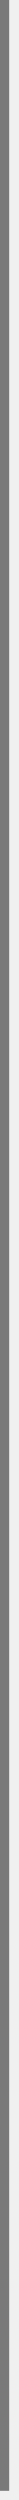
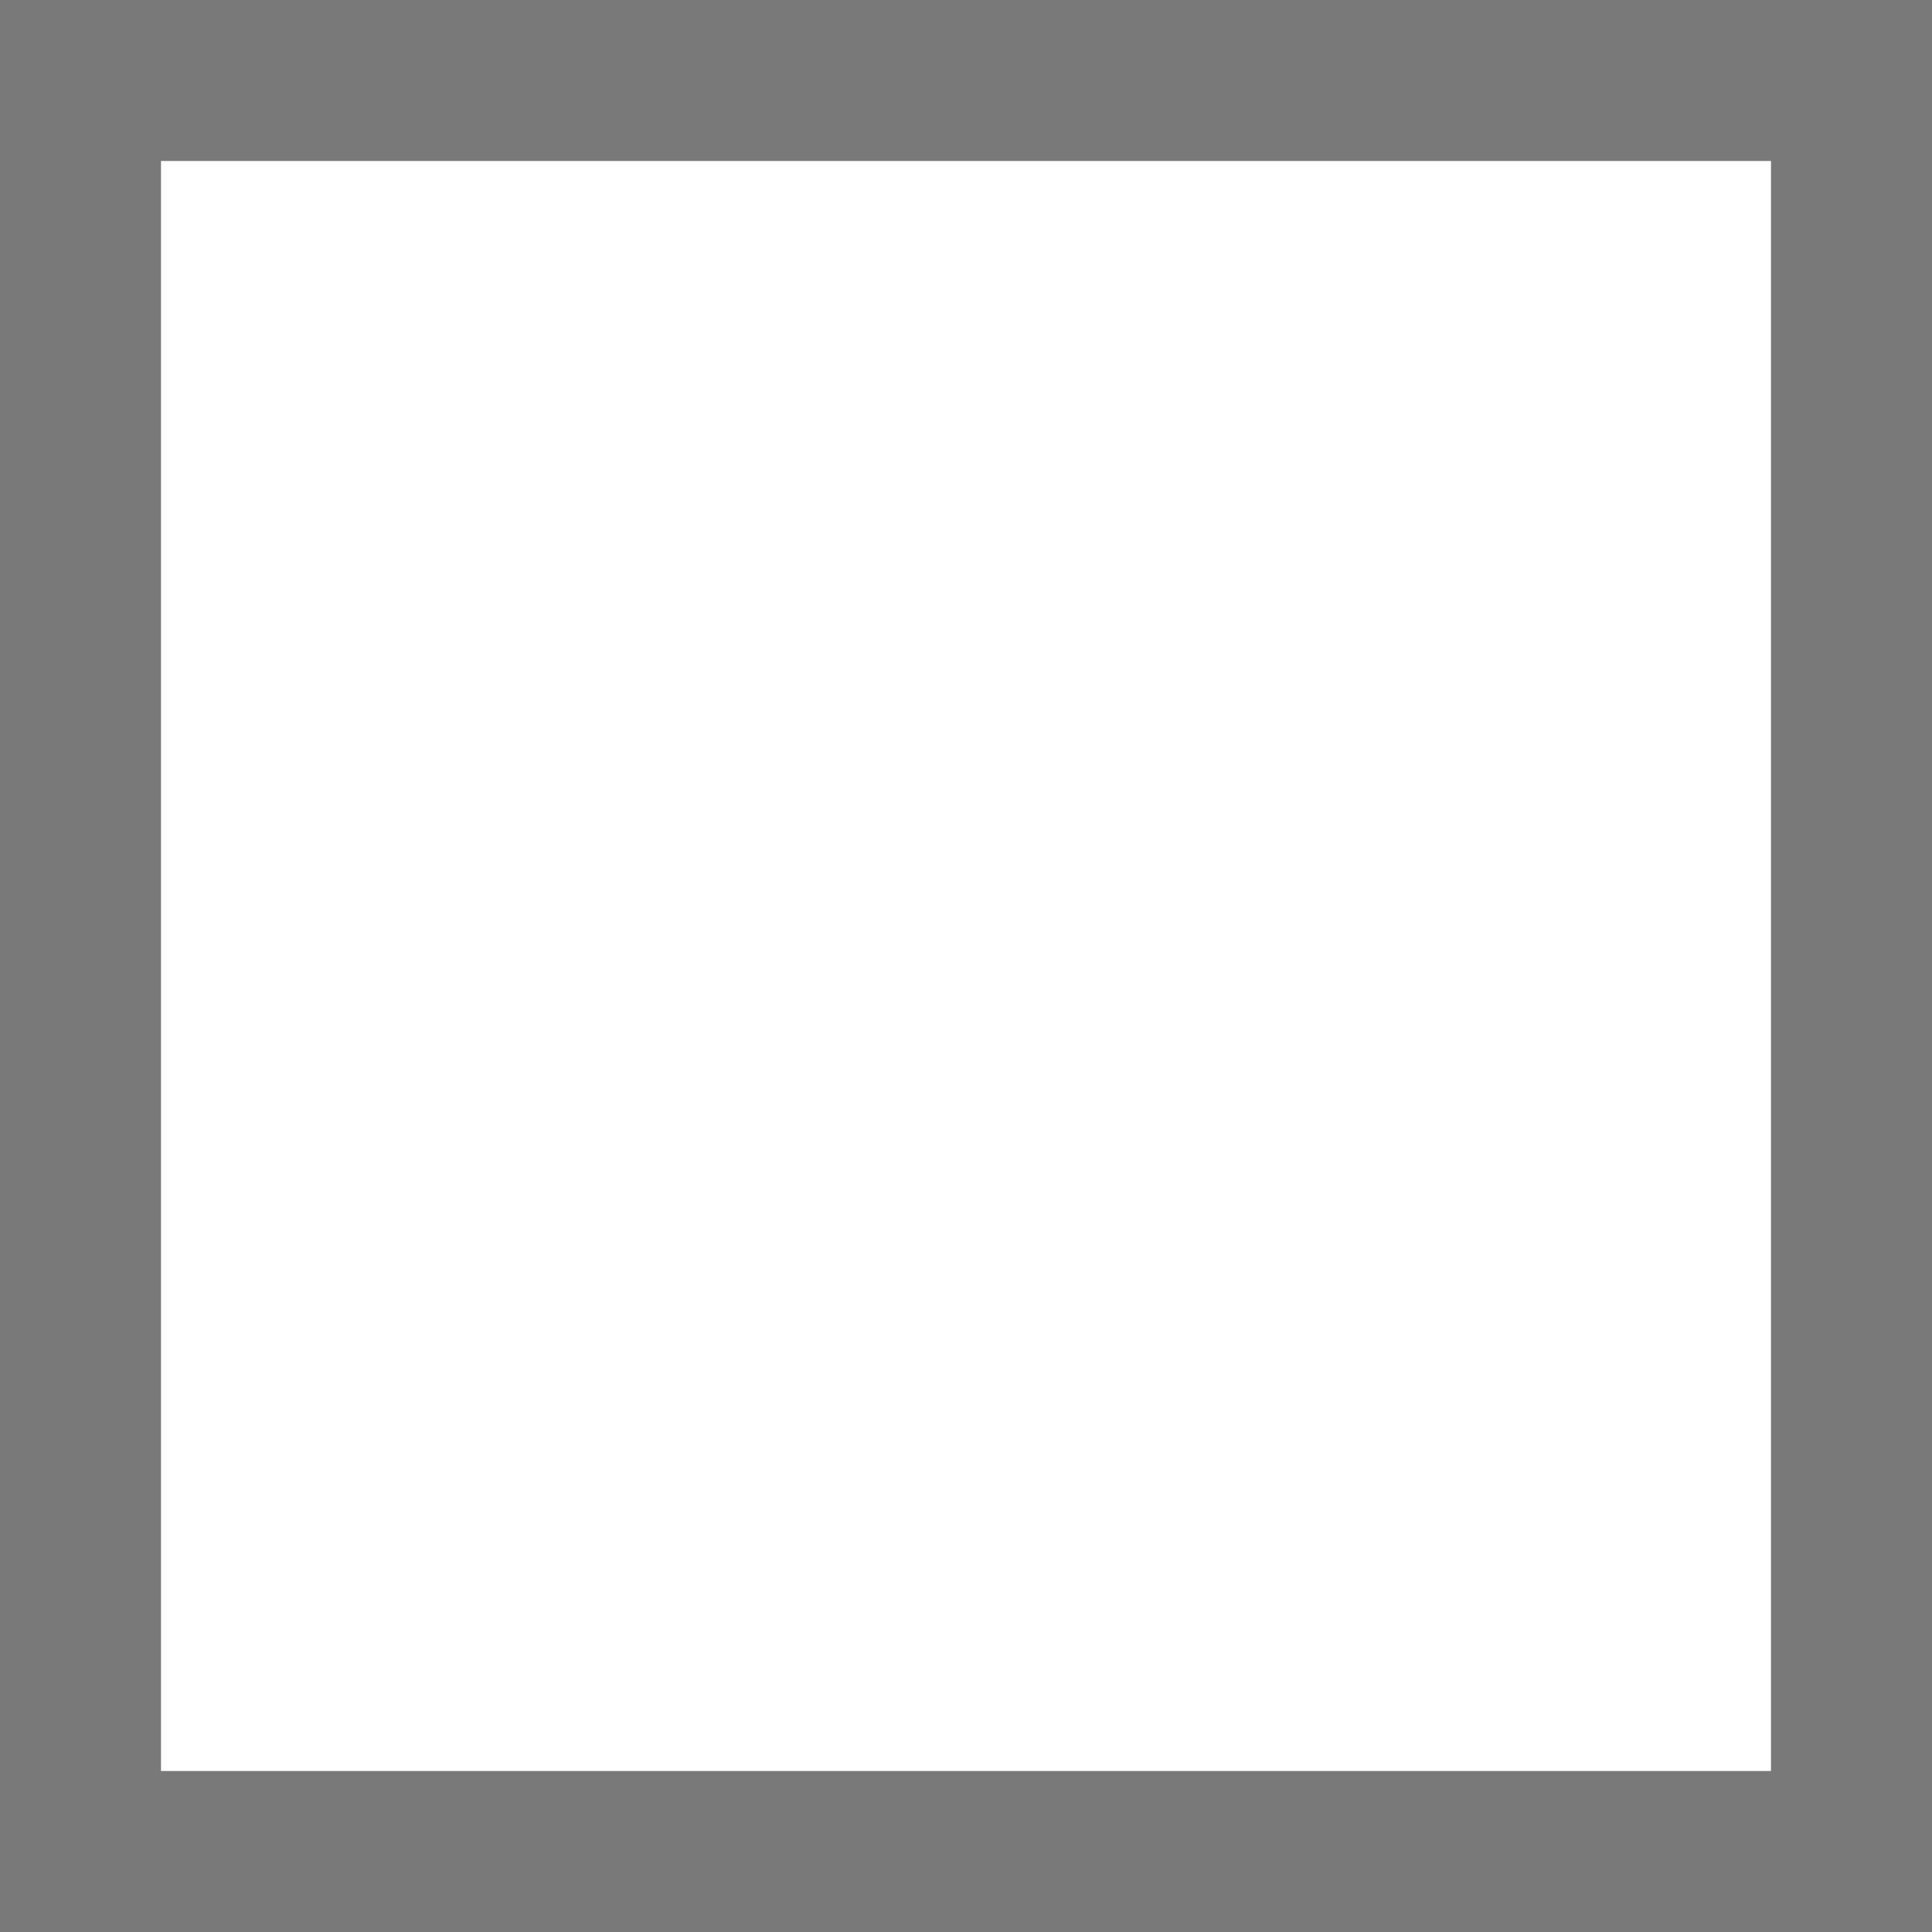
- <svg xmlns="http://www.w3.org/2000/svg" version="1.1" width="2px" height="272px">
-   <g transform="matrix(1 0 0 1 -1106 -116 )">
-     <path d="M 1106.5 116  L 1106.5 387  " stroke-width="1" stroke="#797979" fill="none" />
-   </g>
+ <svg xmlns="http://www.w3.org/2000/svg" version="1.1" width="12px" height="12px" viewBox="555 323.5  12 12">
+   <path d="M 555.5 324  L 566.5 324  L 566.5 335  L 555.5 335  L 555.5 324  Z " fill-rule="nonzero" fill="#ffffff" stroke="none" />
+   <path d="M 555.5 324  L 566.5 324  L 566.5 335  L 555.5 335  L 555.5 324  Z " stroke-width="1" stroke="#797979" fill="none" />
</svg>
